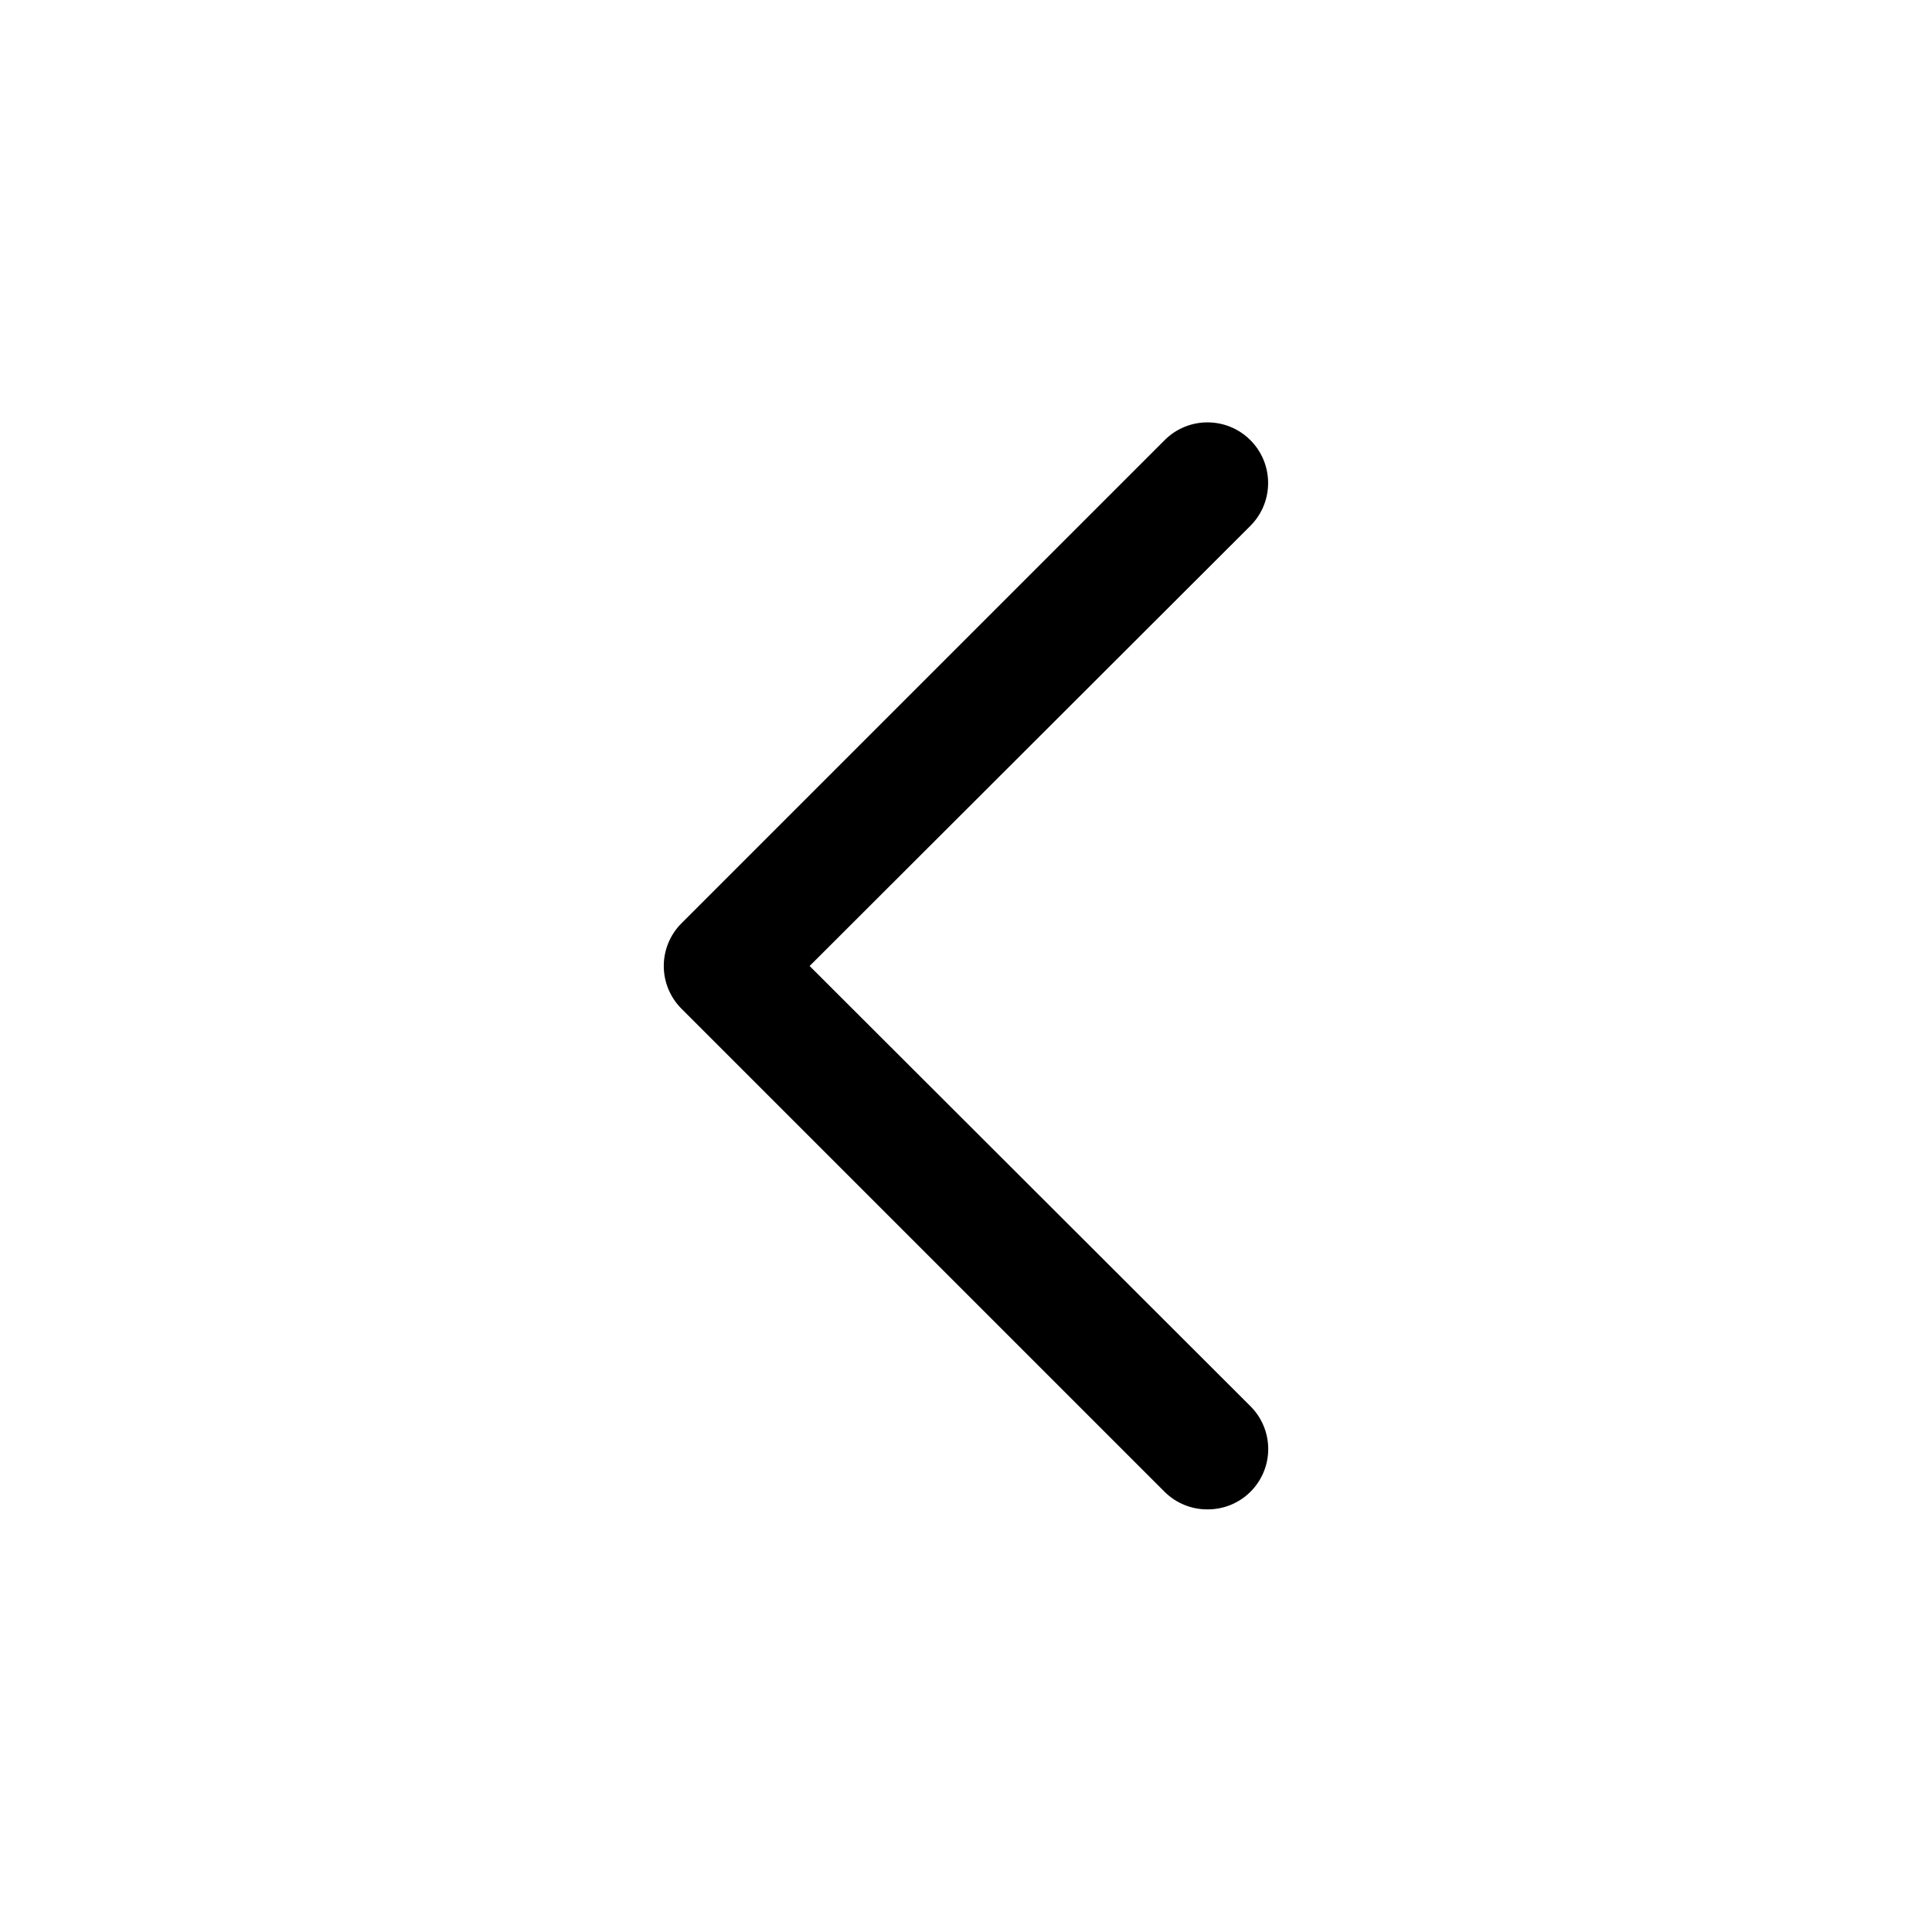
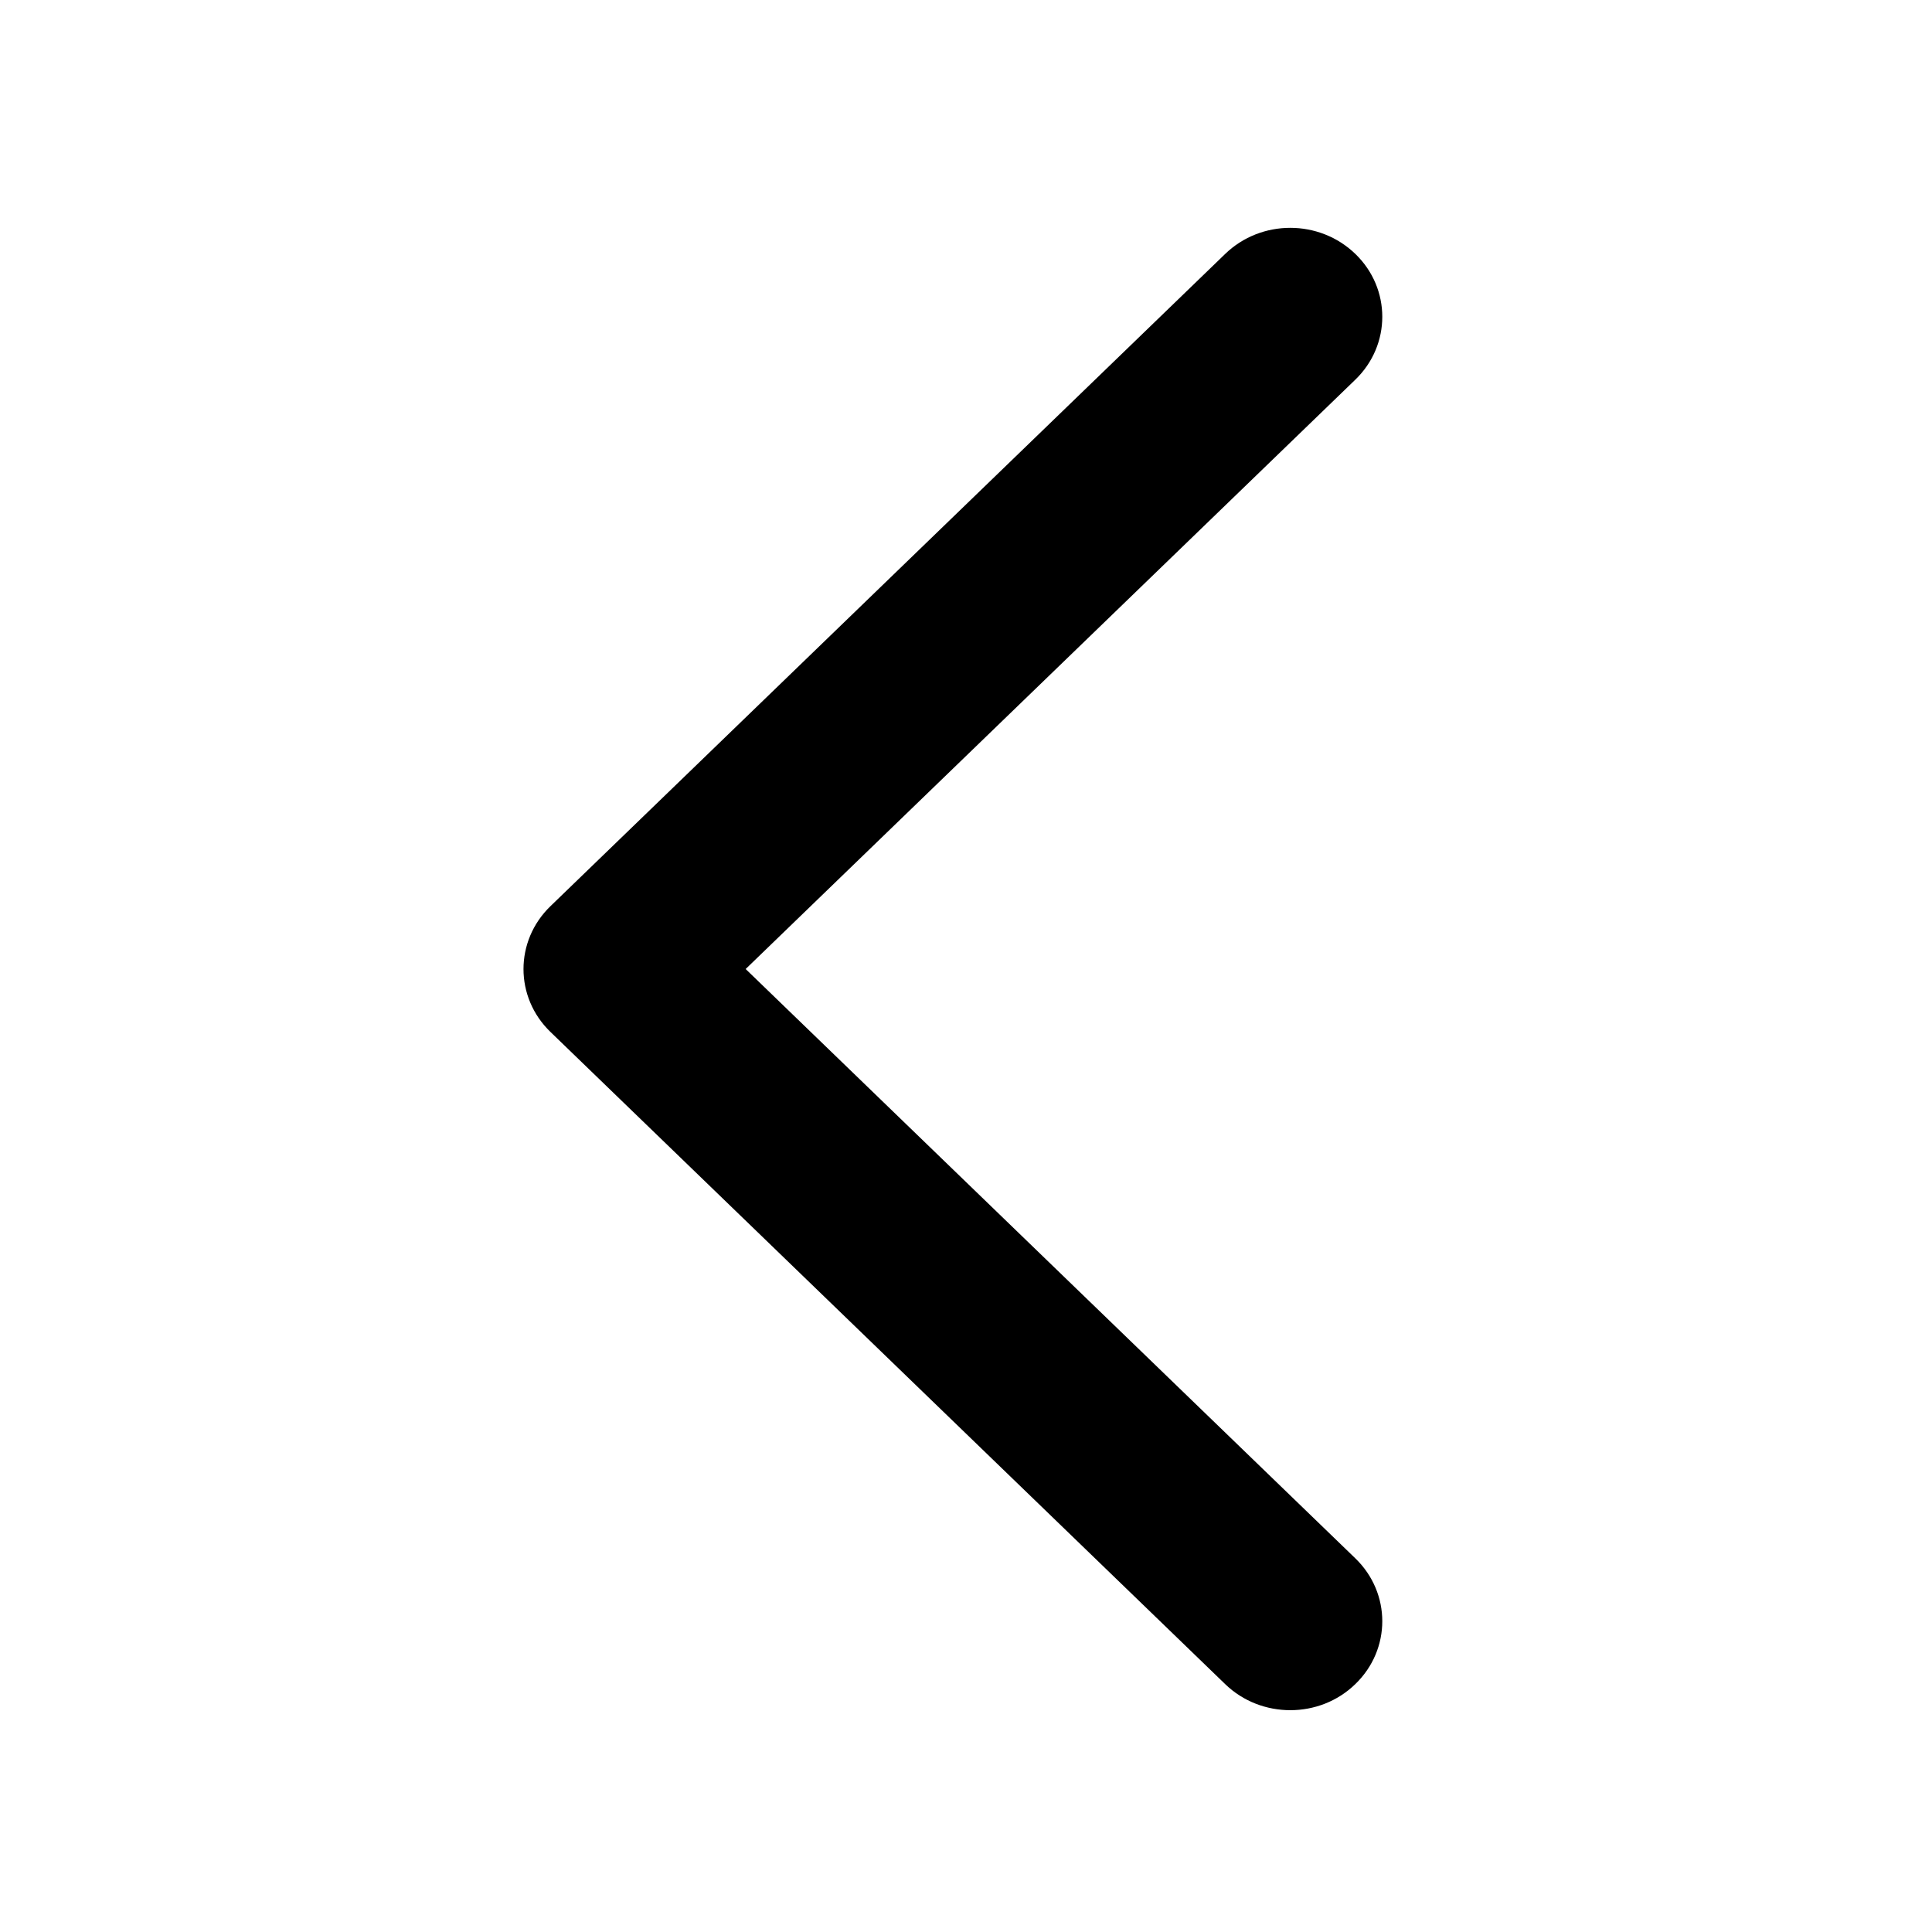
- <svg xmlns="http://www.w3.org/2000/svg" viewBox="0 0 32 32">
-   <defs>
-     <style>.cls-1{fill:none;}</style>
-   </defs>
-   <g data-name="Layer 2" id="Layer_2">
-     <path d="M20,25a1,1,0,0,1-.71-.29l-8-8a1,1,0,0,1,0-1.42l8-8a1,1,0,1,1,1.42,1.42L13.41,16l7.3,7.29a1,1,0,0,1,0,1.42A1,1,0,0,1,20,25Z" />
-   </g>
-   <g id="frame">
-     <rect class="cls-1" height="32" width="32" />
-   </g>
+ <svg xmlns="http://www.w3.org/2000/svg" t="1672807676525" class="icon" viewBox="0 0 1024 1024" version="1.1" p-id="2769" width="200" height="200">
+   <path d="M395.215 513.605l323.136-312.373c19.053-18.416 19.053-48.273 0-66.66-19.054-18.416-49.911-18.416-68.965 0L291.752 480.291c-19.053 18.416-19.053 48.273 0 66.66l357.633 345.688c9.526 9.208 22.012 13.796 34.498 13.796 12.485 0 24.972-4.589 34.467-13.829 19.053-18.416 19.053-48.243 0-66.66L395.215 513.605z" p-id="2770" />
</svg>
